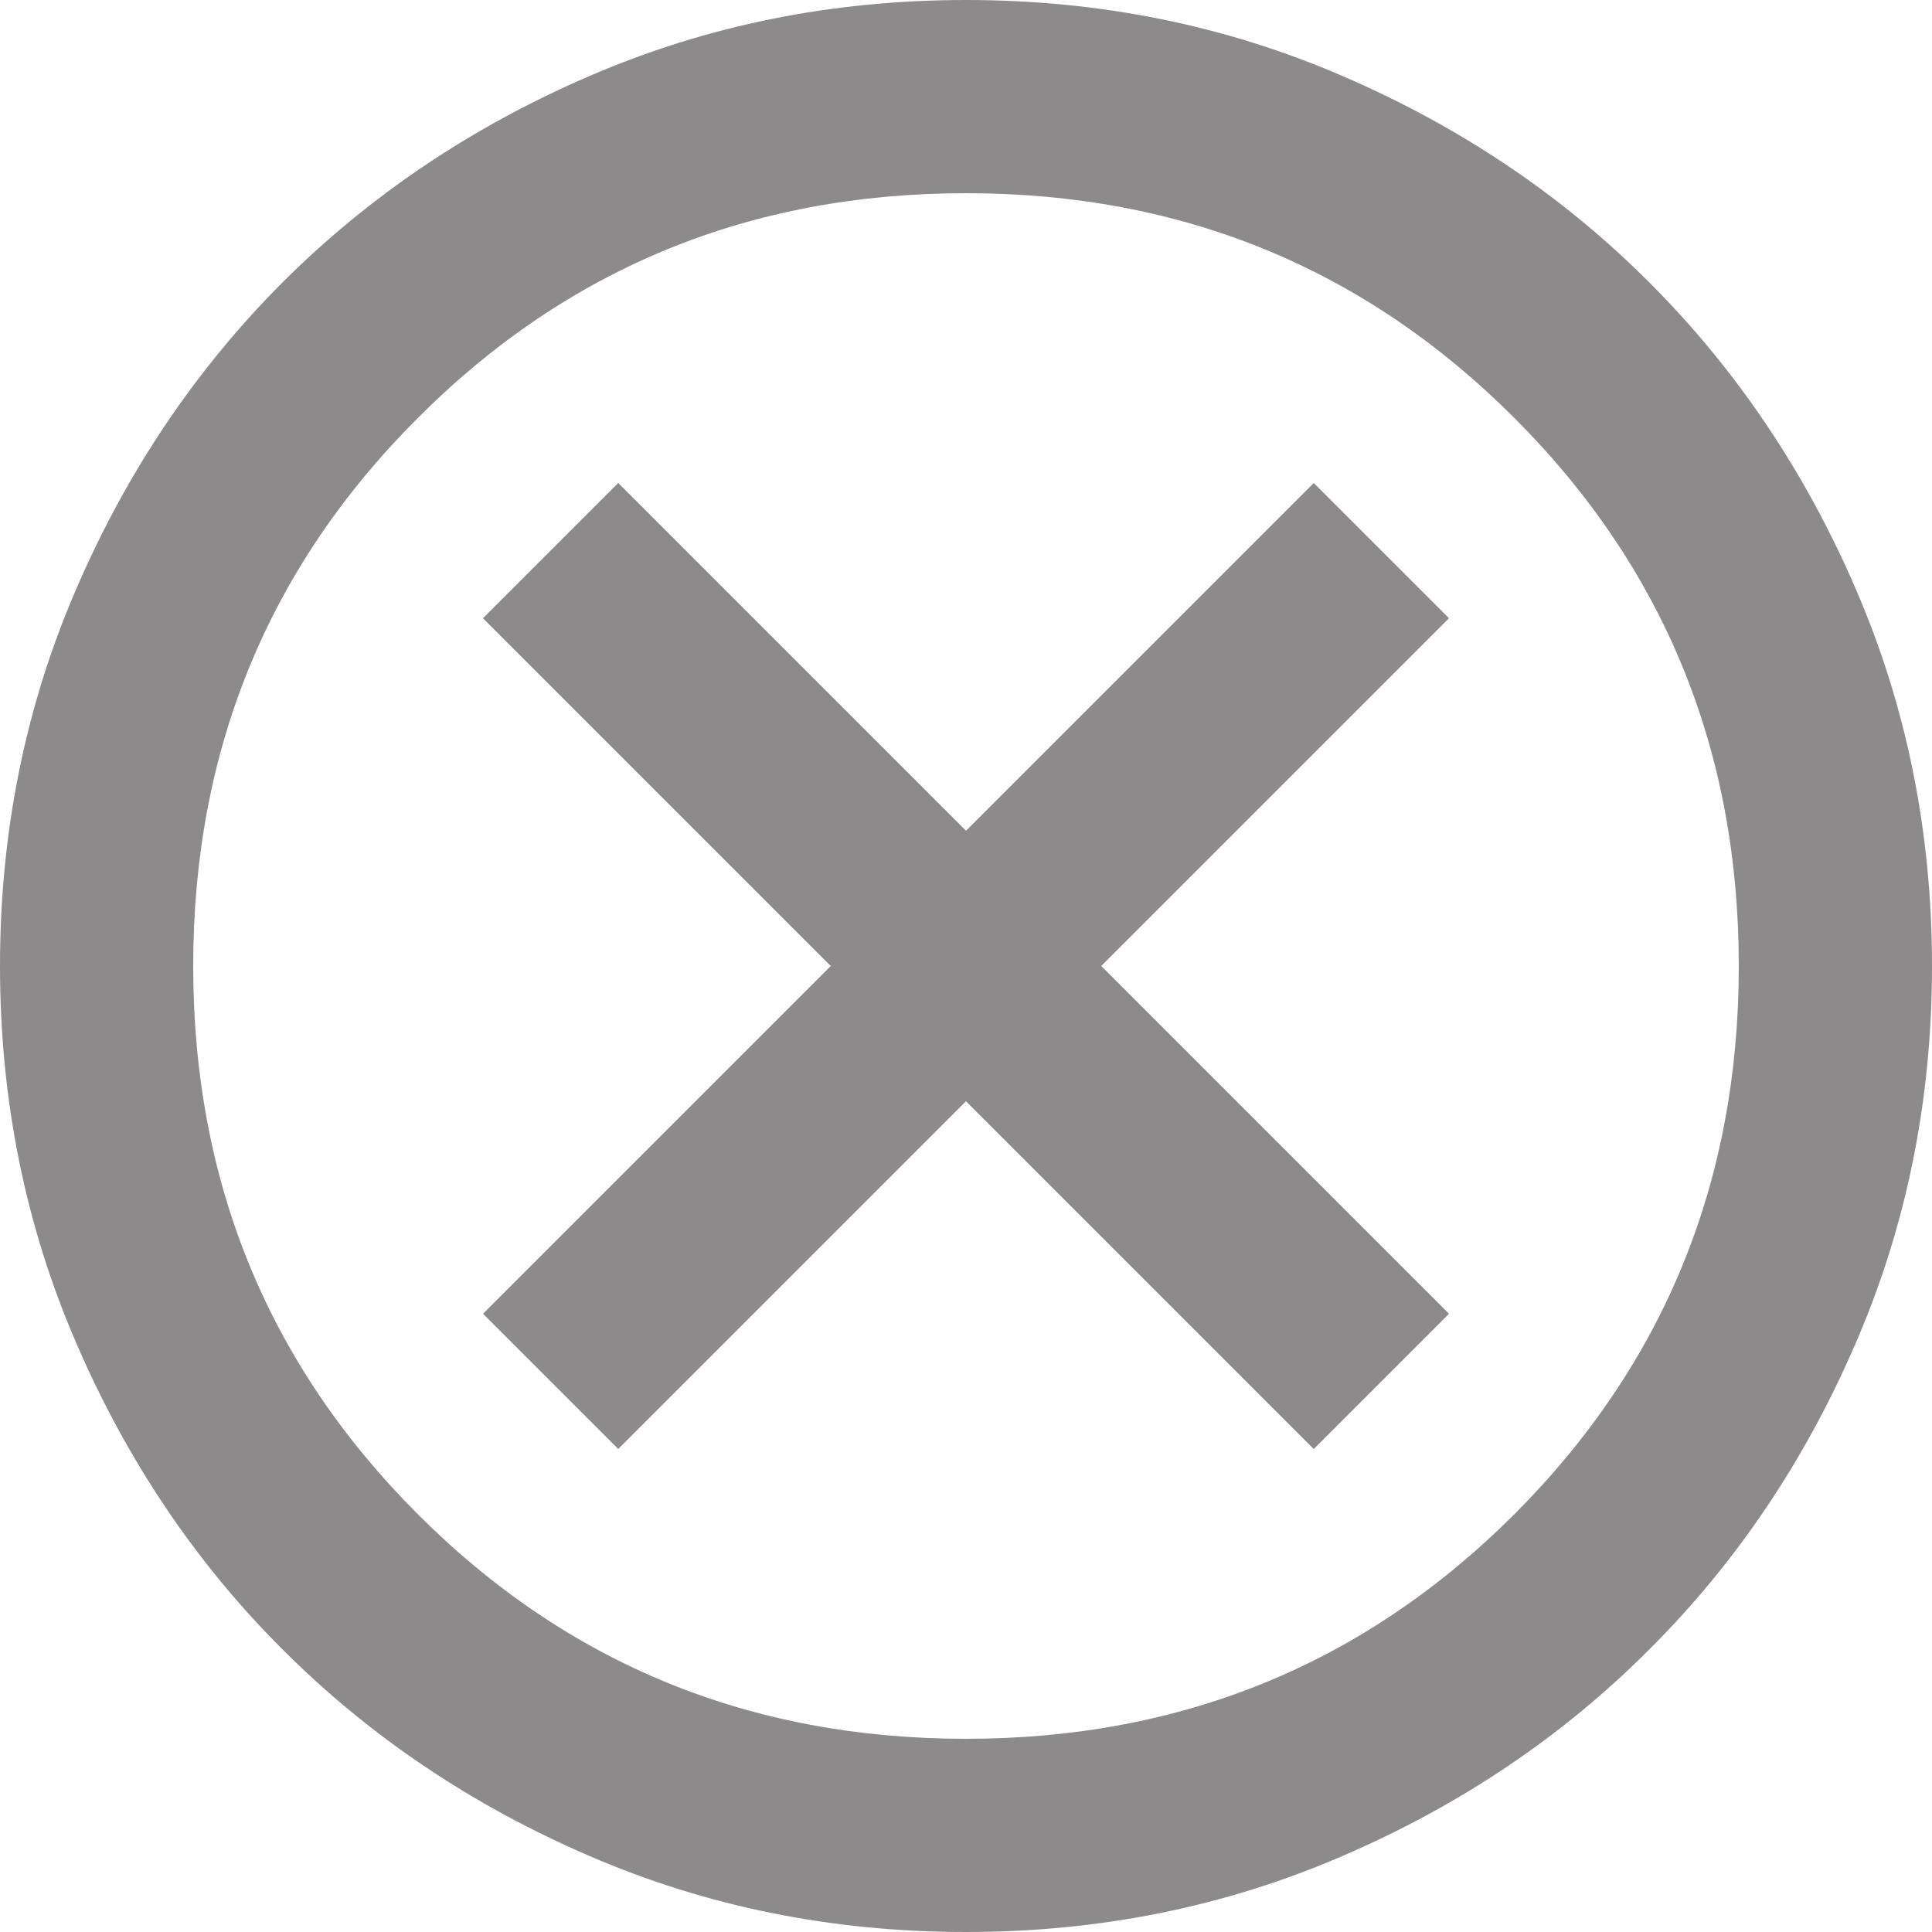
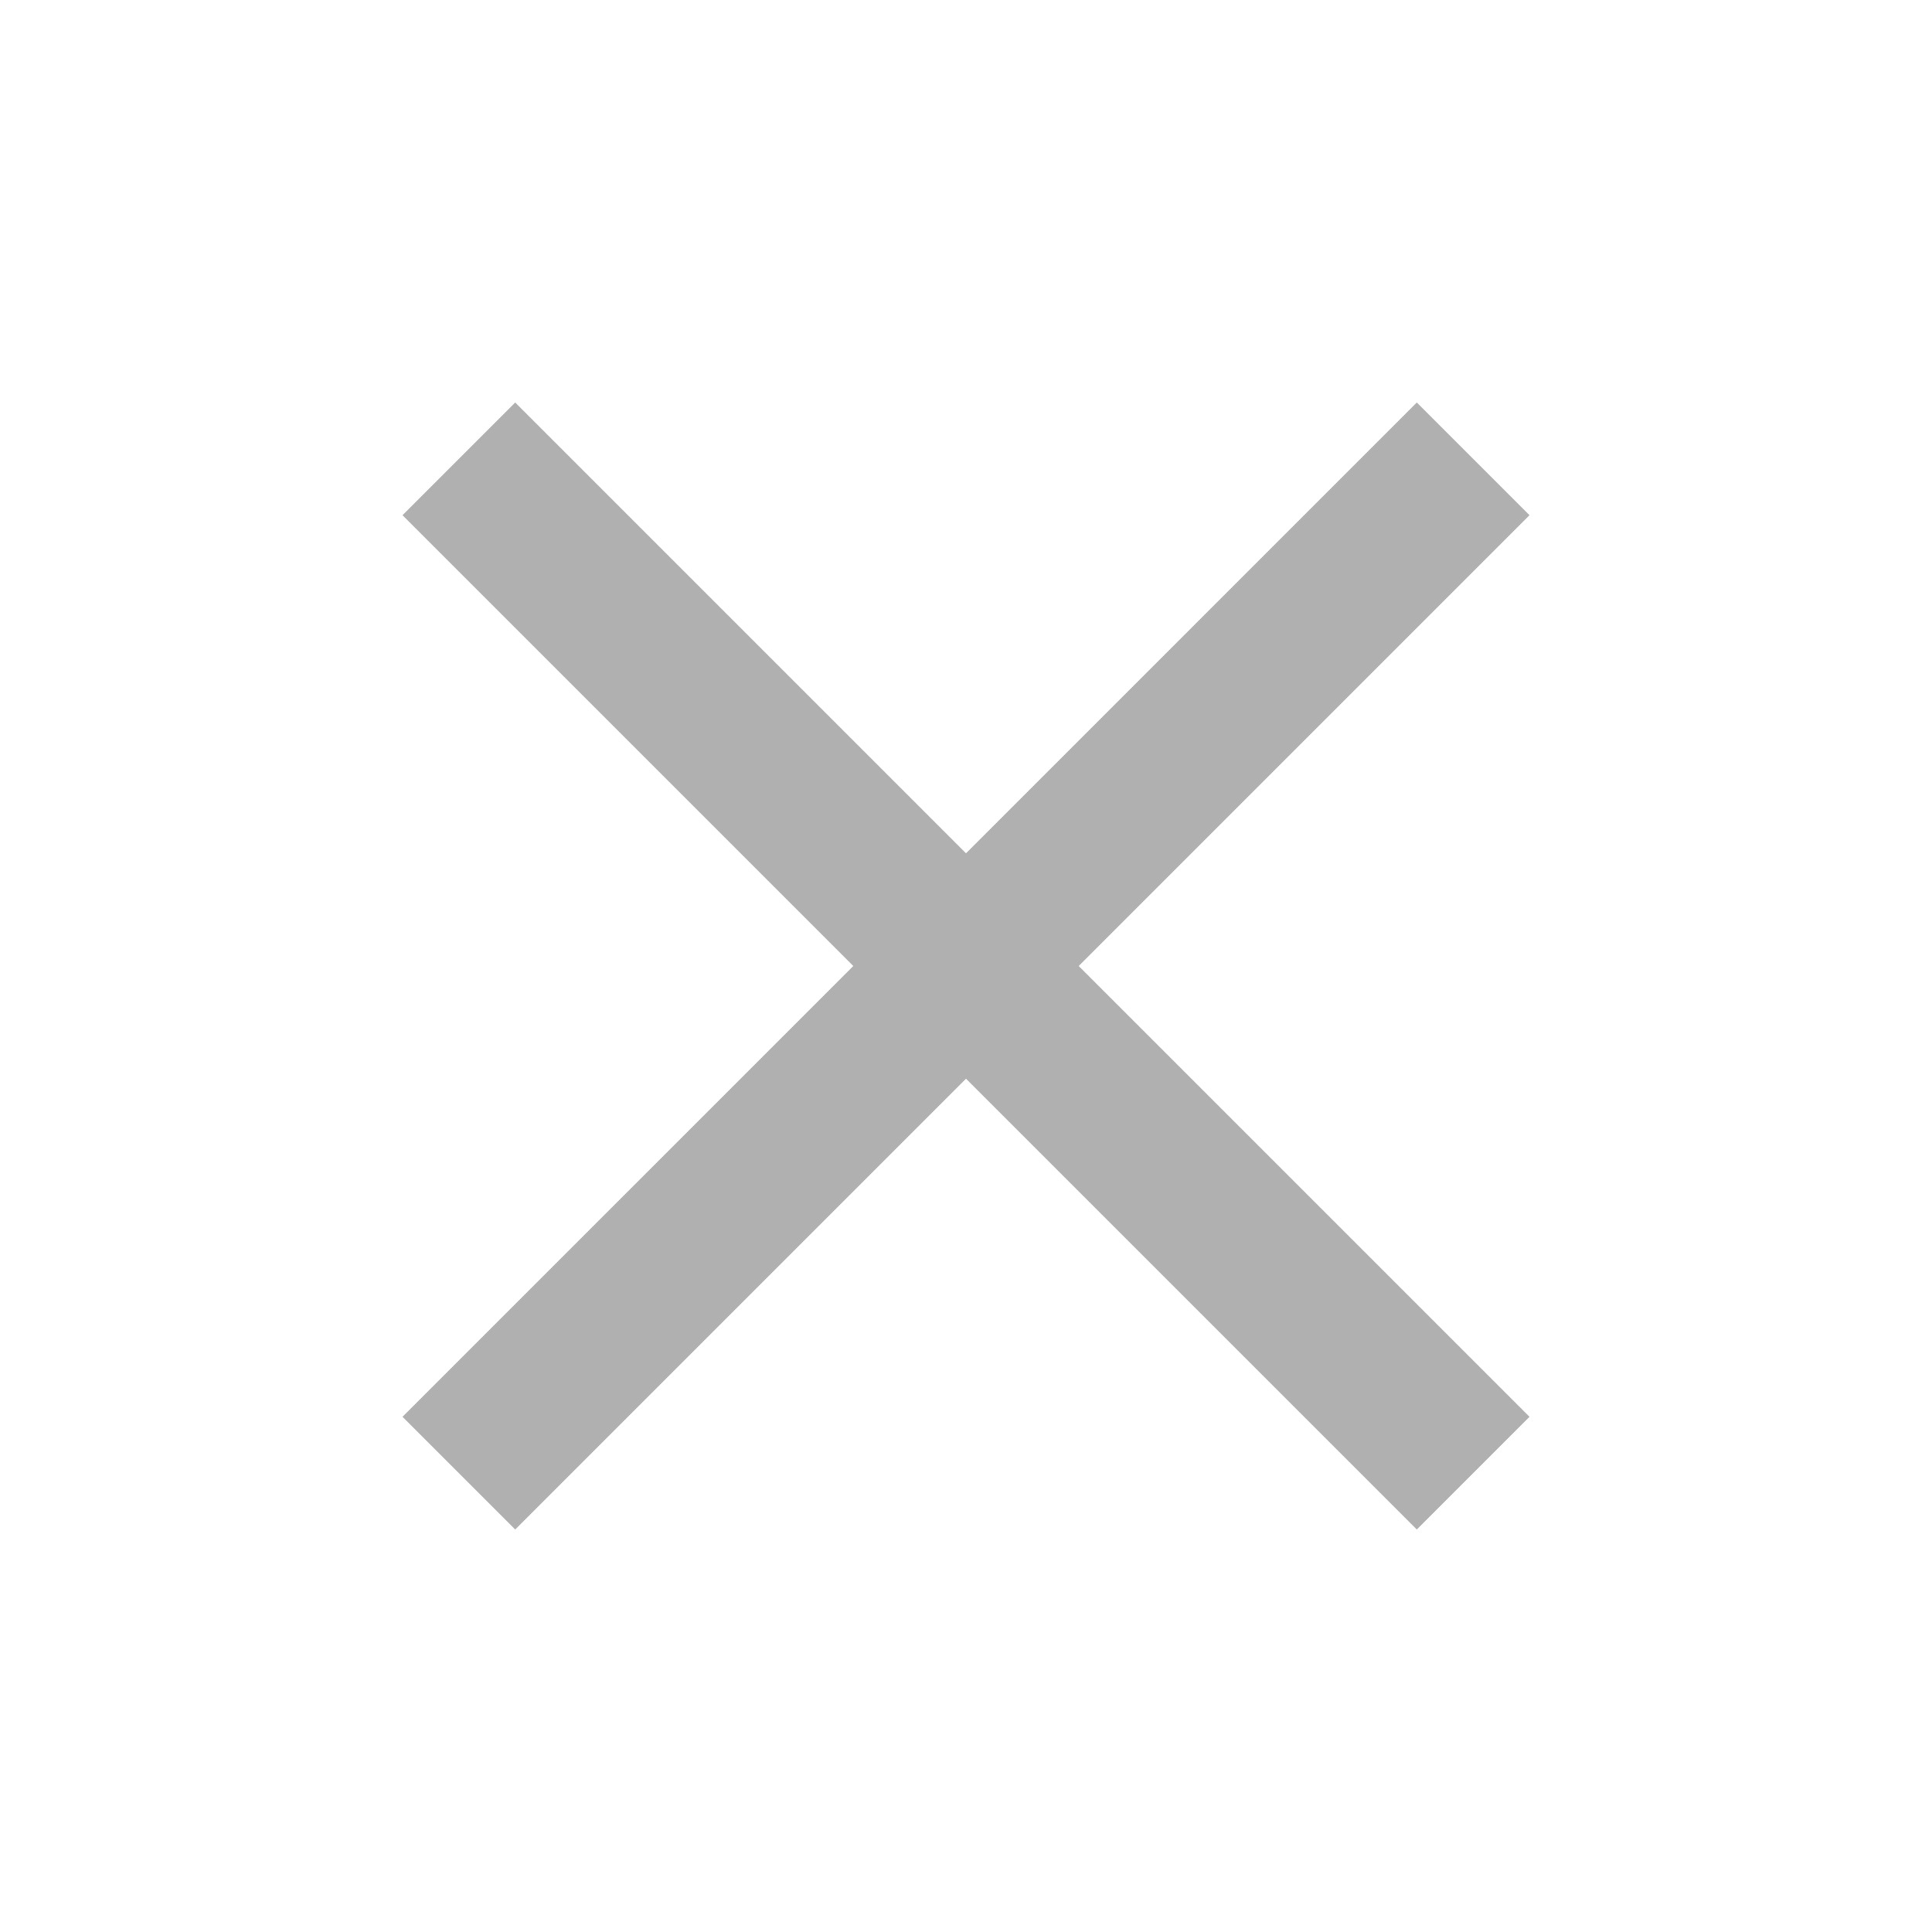
- <svg xmlns="http://www.w3.org/2000/svg" width="10" height="10" viewBox="0 0 10 10" fill="none">
-   <path d="M3.2 7.5L5 5.7L6.8 7.5L7.5 6.8L5.7 5L7.5 3.2L6.8 2.5L5 4.3L3.2 2.5L2.5 3.2L4.3 5L2.5 6.8L3.2 7.5ZM5 10C4.308 10 3.658 9.869 3.05 9.606C2.442 9.344 1.913 8.988 1.462 8.537C1.012 8.088 0.656 7.558 0.394 6.95C0.131 6.342 0 5.692 0 5C0 4.308 0.131 3.658 0.394 3.05C0.656 2.442 1.012 1.913 1.462 1.462C1.913 1.012 2.442 0.656 3.05 0.394C3.658 0.131 4.308 0 5 0C5.692 0 6.342 0.131 6.95 0.394C7.558 0.656 8.088 1.012 8.537 1.462C8.988 1.913 9.344 2.442 9.606 3.05C9.869 3.658 10 4.308 10 5C10 5.692 9.869 6.342 9.606 6.95C9.344 7.558 8.988 8.088 8.537 8.537C8.088 8.988 7.558 9.344 6.95 9.606C6.342 9.869 5.692 10 5 10ZM5 9C6.117 9 7.062 8.613 7.838 7.838C8.613 7.062 9 6.117 9 5C9 3.883 8.613 2.938 7.838 2.163C7.062 1.387 6.117 1 5 1C3.883 1 2.938 1.387 2.163 2.163C1.387 2.938 1 3.883 1 5C1 6.117 1.387 7.062 2.163 7.838C2.938 8.613 3.883 9 5 9Z" fill="#8C8A8A" />
+ <svg xmlns="http://www.w3.org/2000/svg" height="24px" viewBox="0 -960 960 960" width="24px" fill="#B0B0B0">
+   <path d="m256-200-56-56 224-224-224-224 56-56 224 224 224-224 56 56-224 224 224 224-56 56-224-224-224 224Z" />
</svg>
